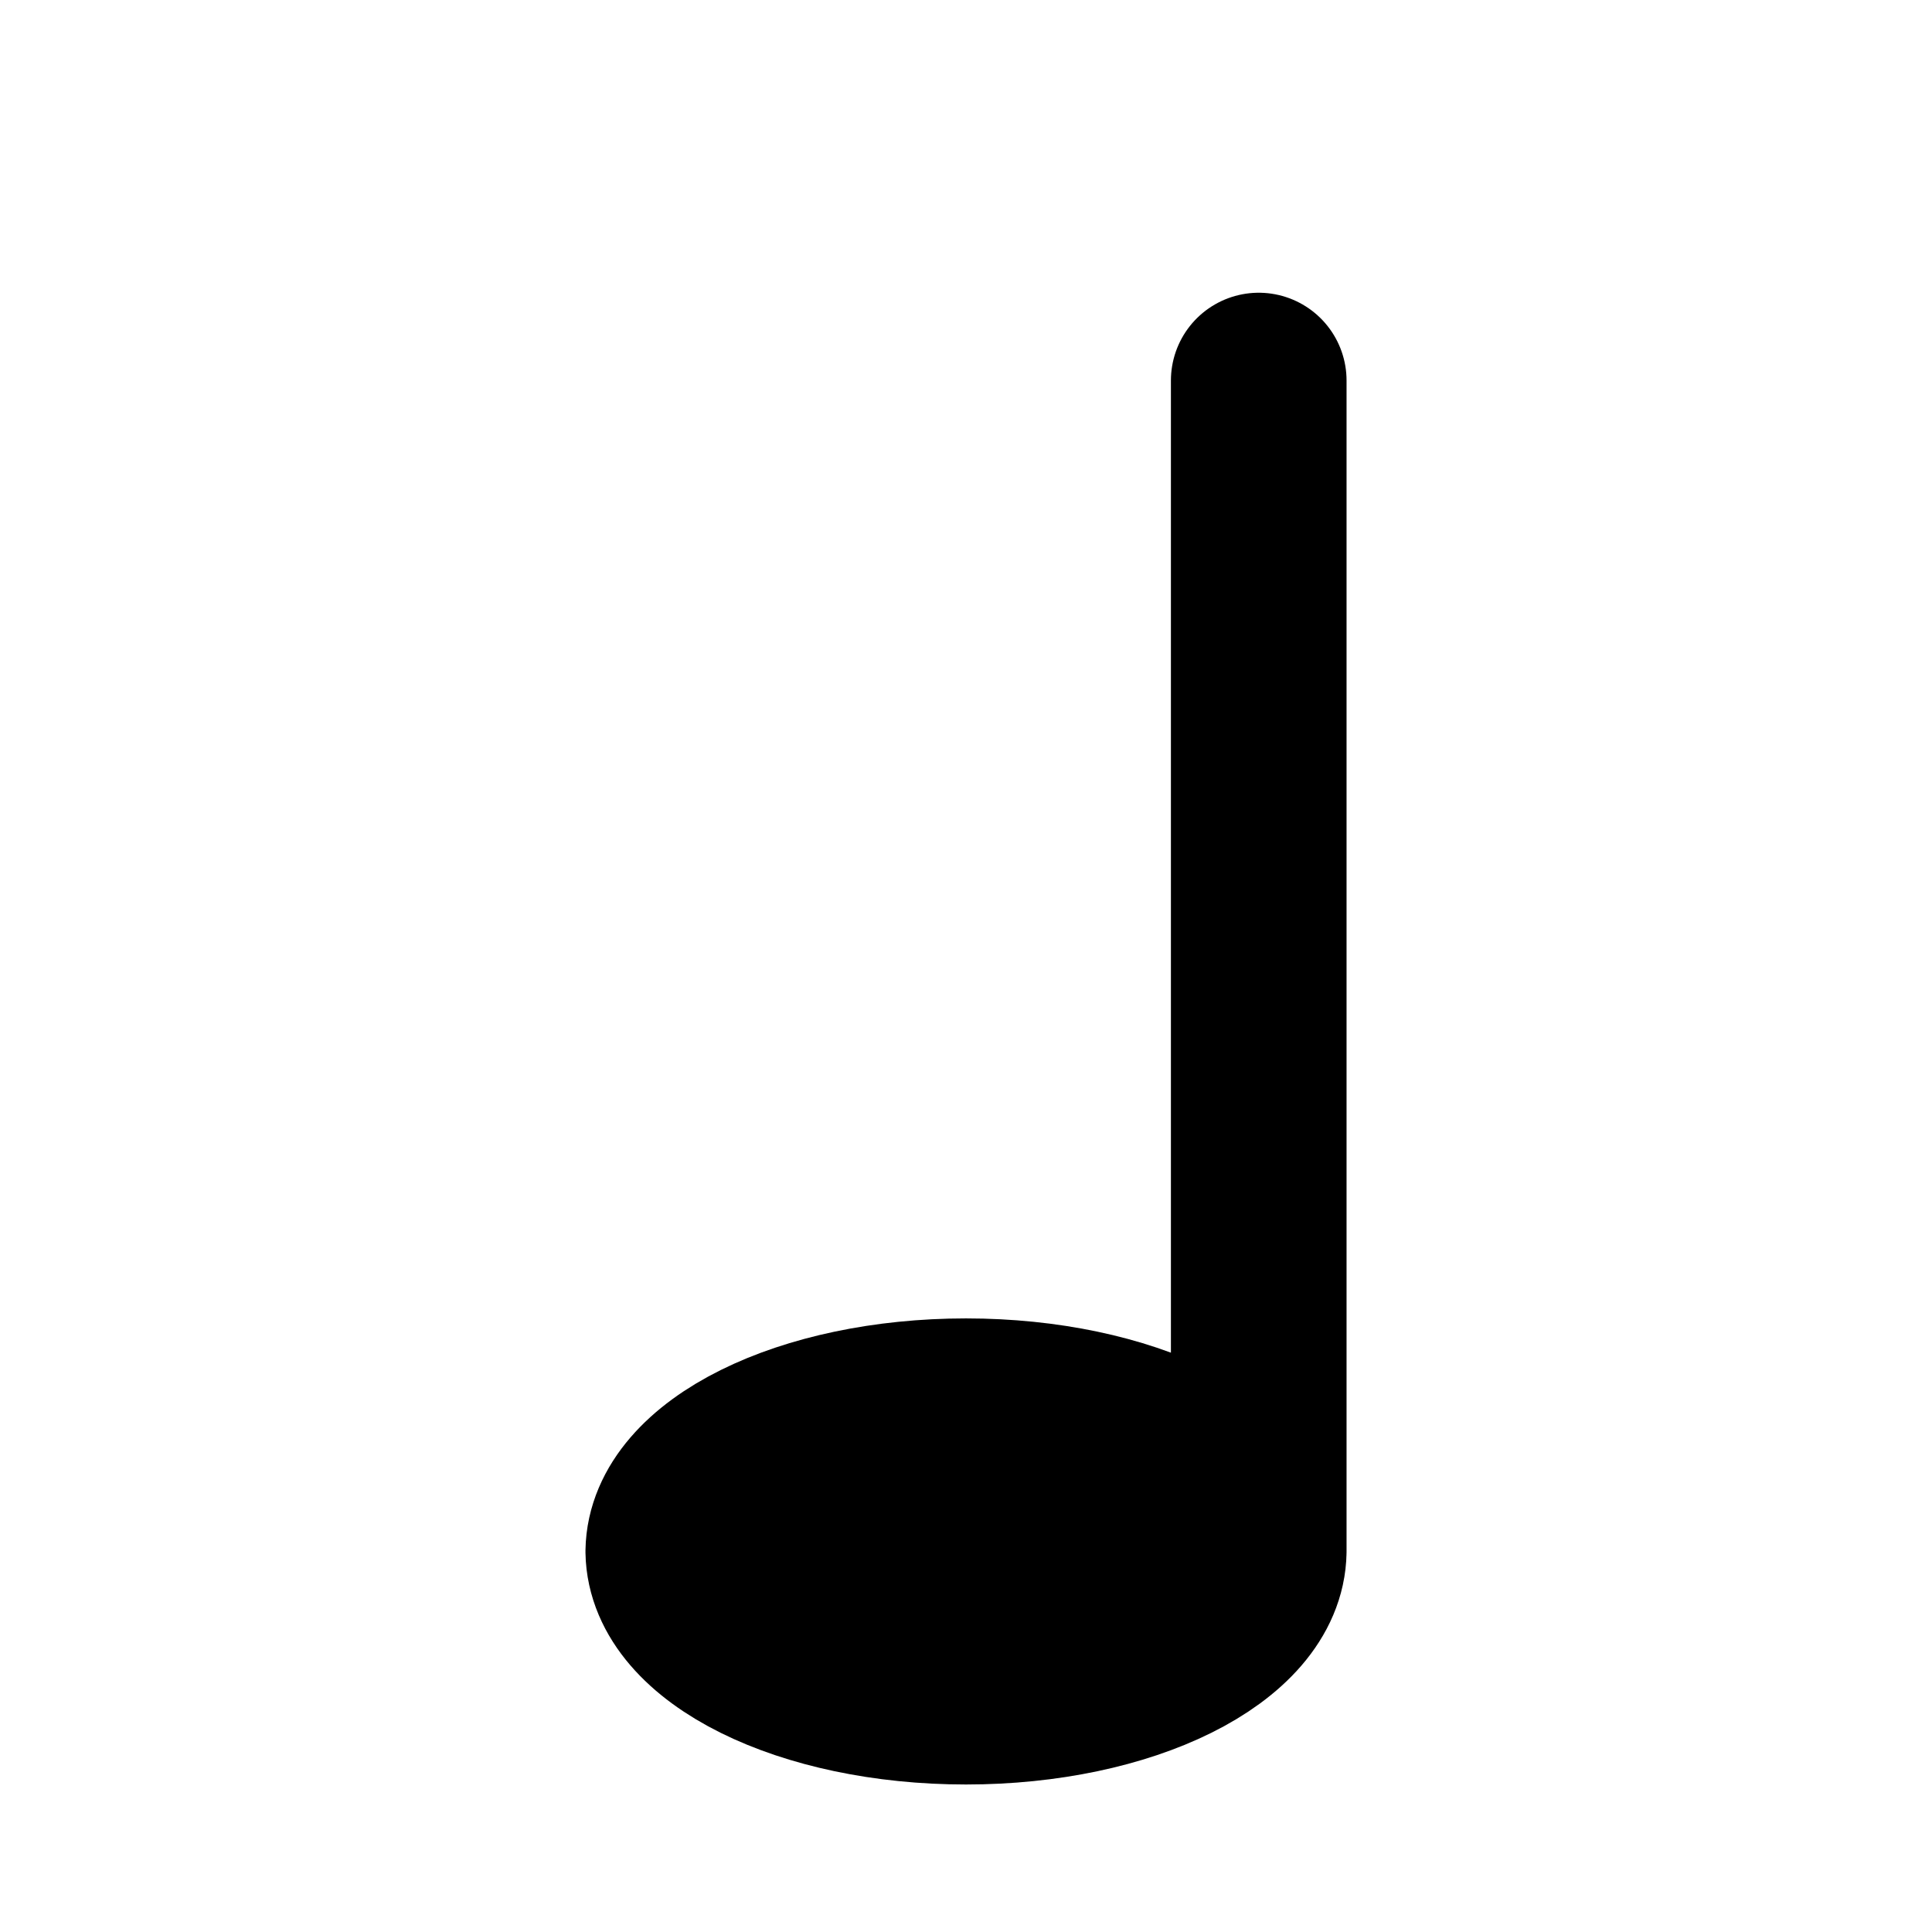
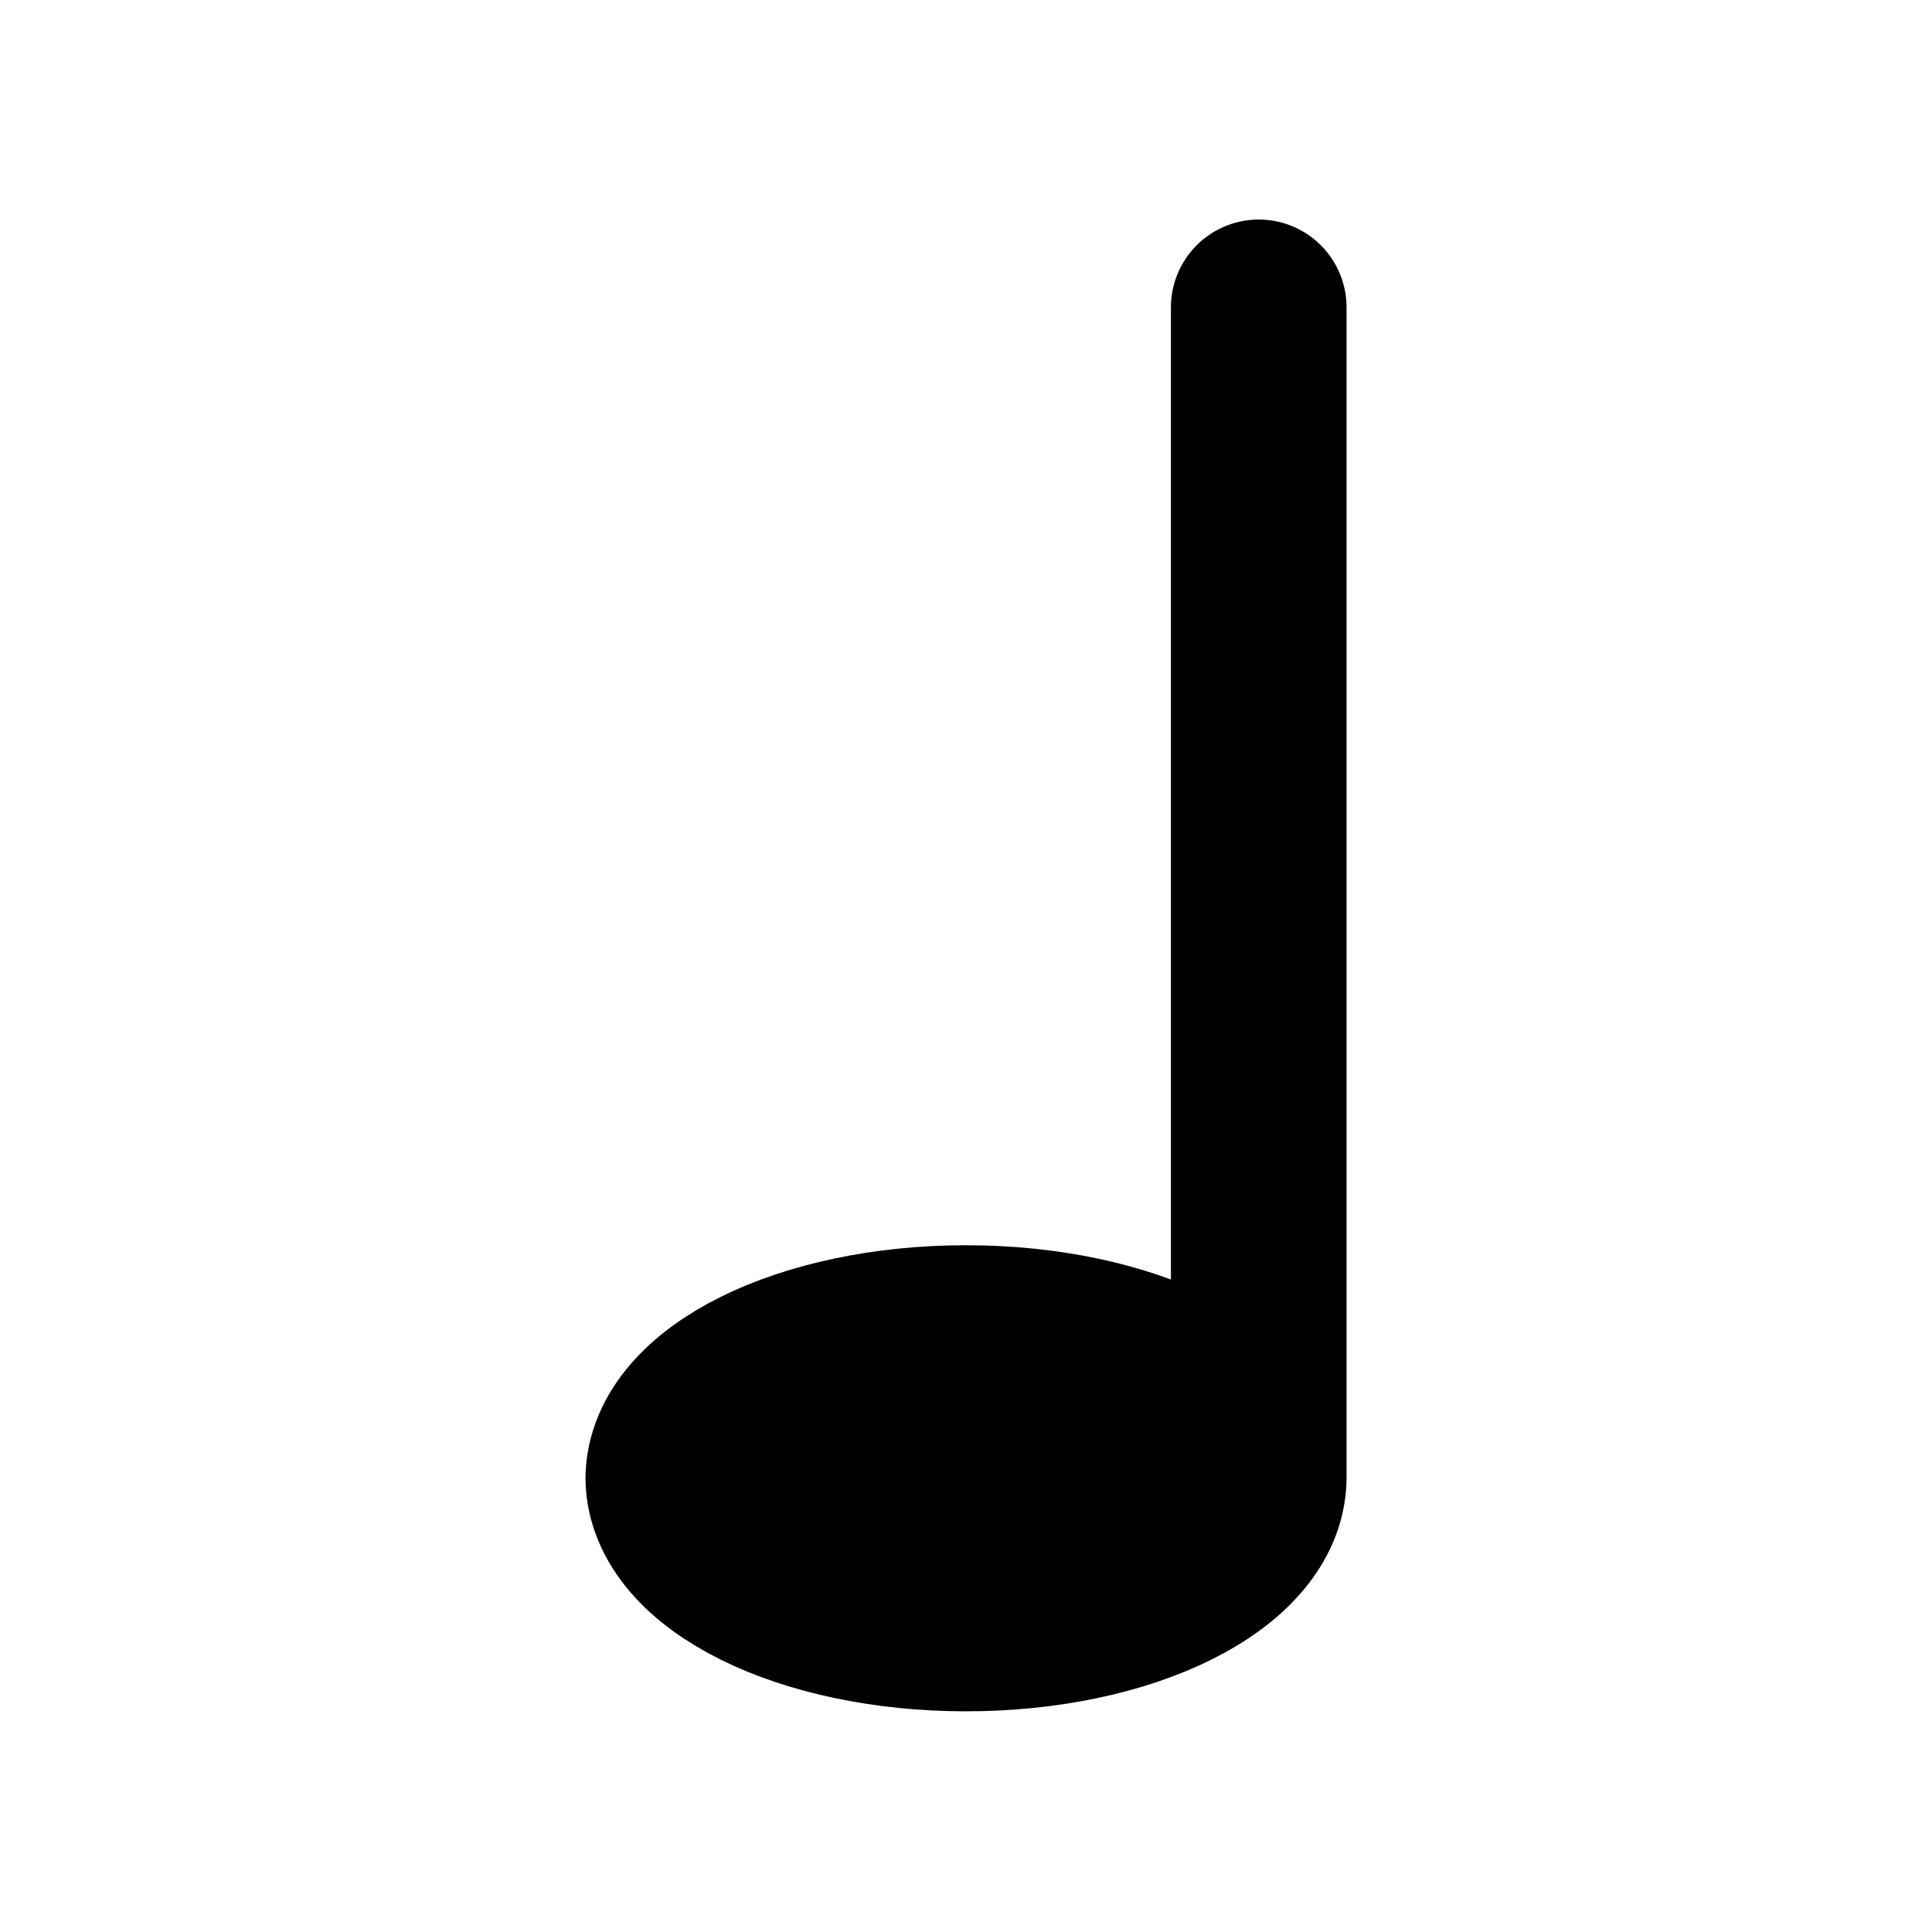
<svg xmlns="http://www.w3.org/2000/svg" height="110" width="110">
-   <path d="M71.667 21.667 V88.333 a16.667 8.333 180 0 1 -33.333 0 a16.667 8.333 180 0 1 33.333 0 h-33" fill="none" opacity="1" stroke="#000000" stroke-linecap="round" stroke-linejoin="round" stroke-width="10" />
+   <path d="M71.667 17.5 V84.167 a16.667 8.333 180 0 1 -33.333 0 a16.667 8.333 180 0 1 33.333 0 h-33" fill="none" opacity="1" stroke="#000000" stroke-linecap="round" stroke-linejoin="round" stroke-width="10" />
</svg>
